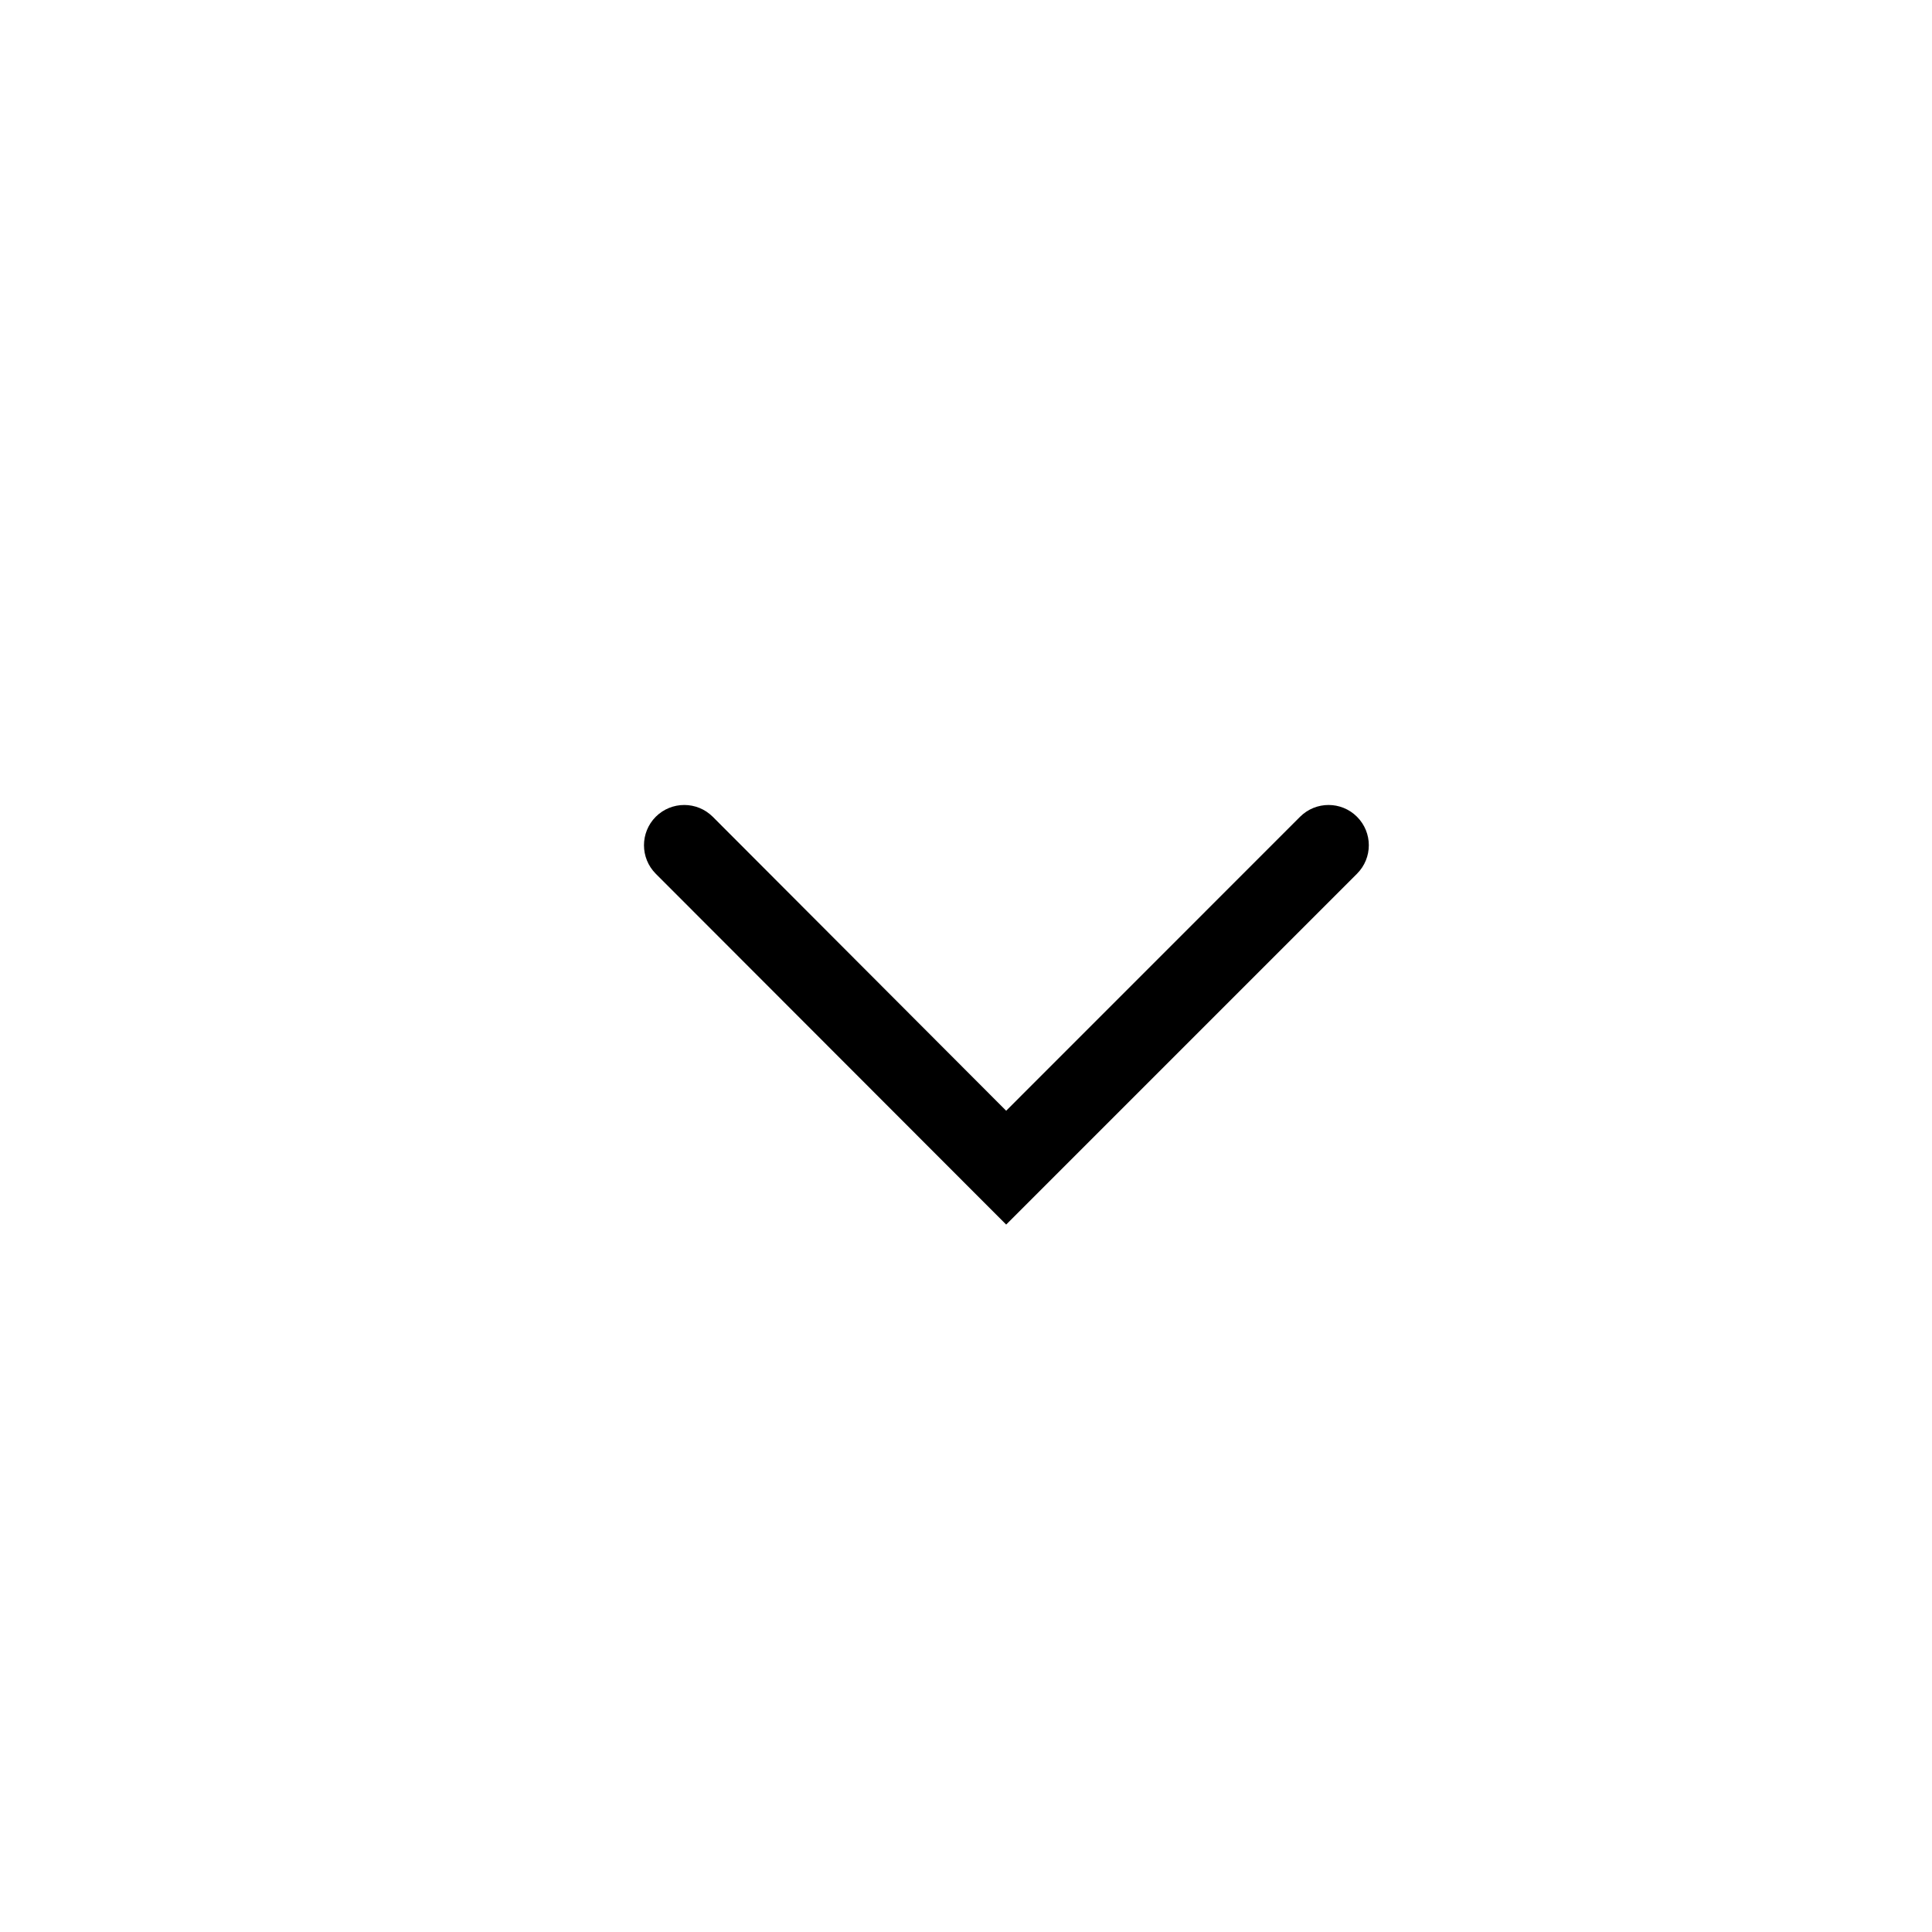
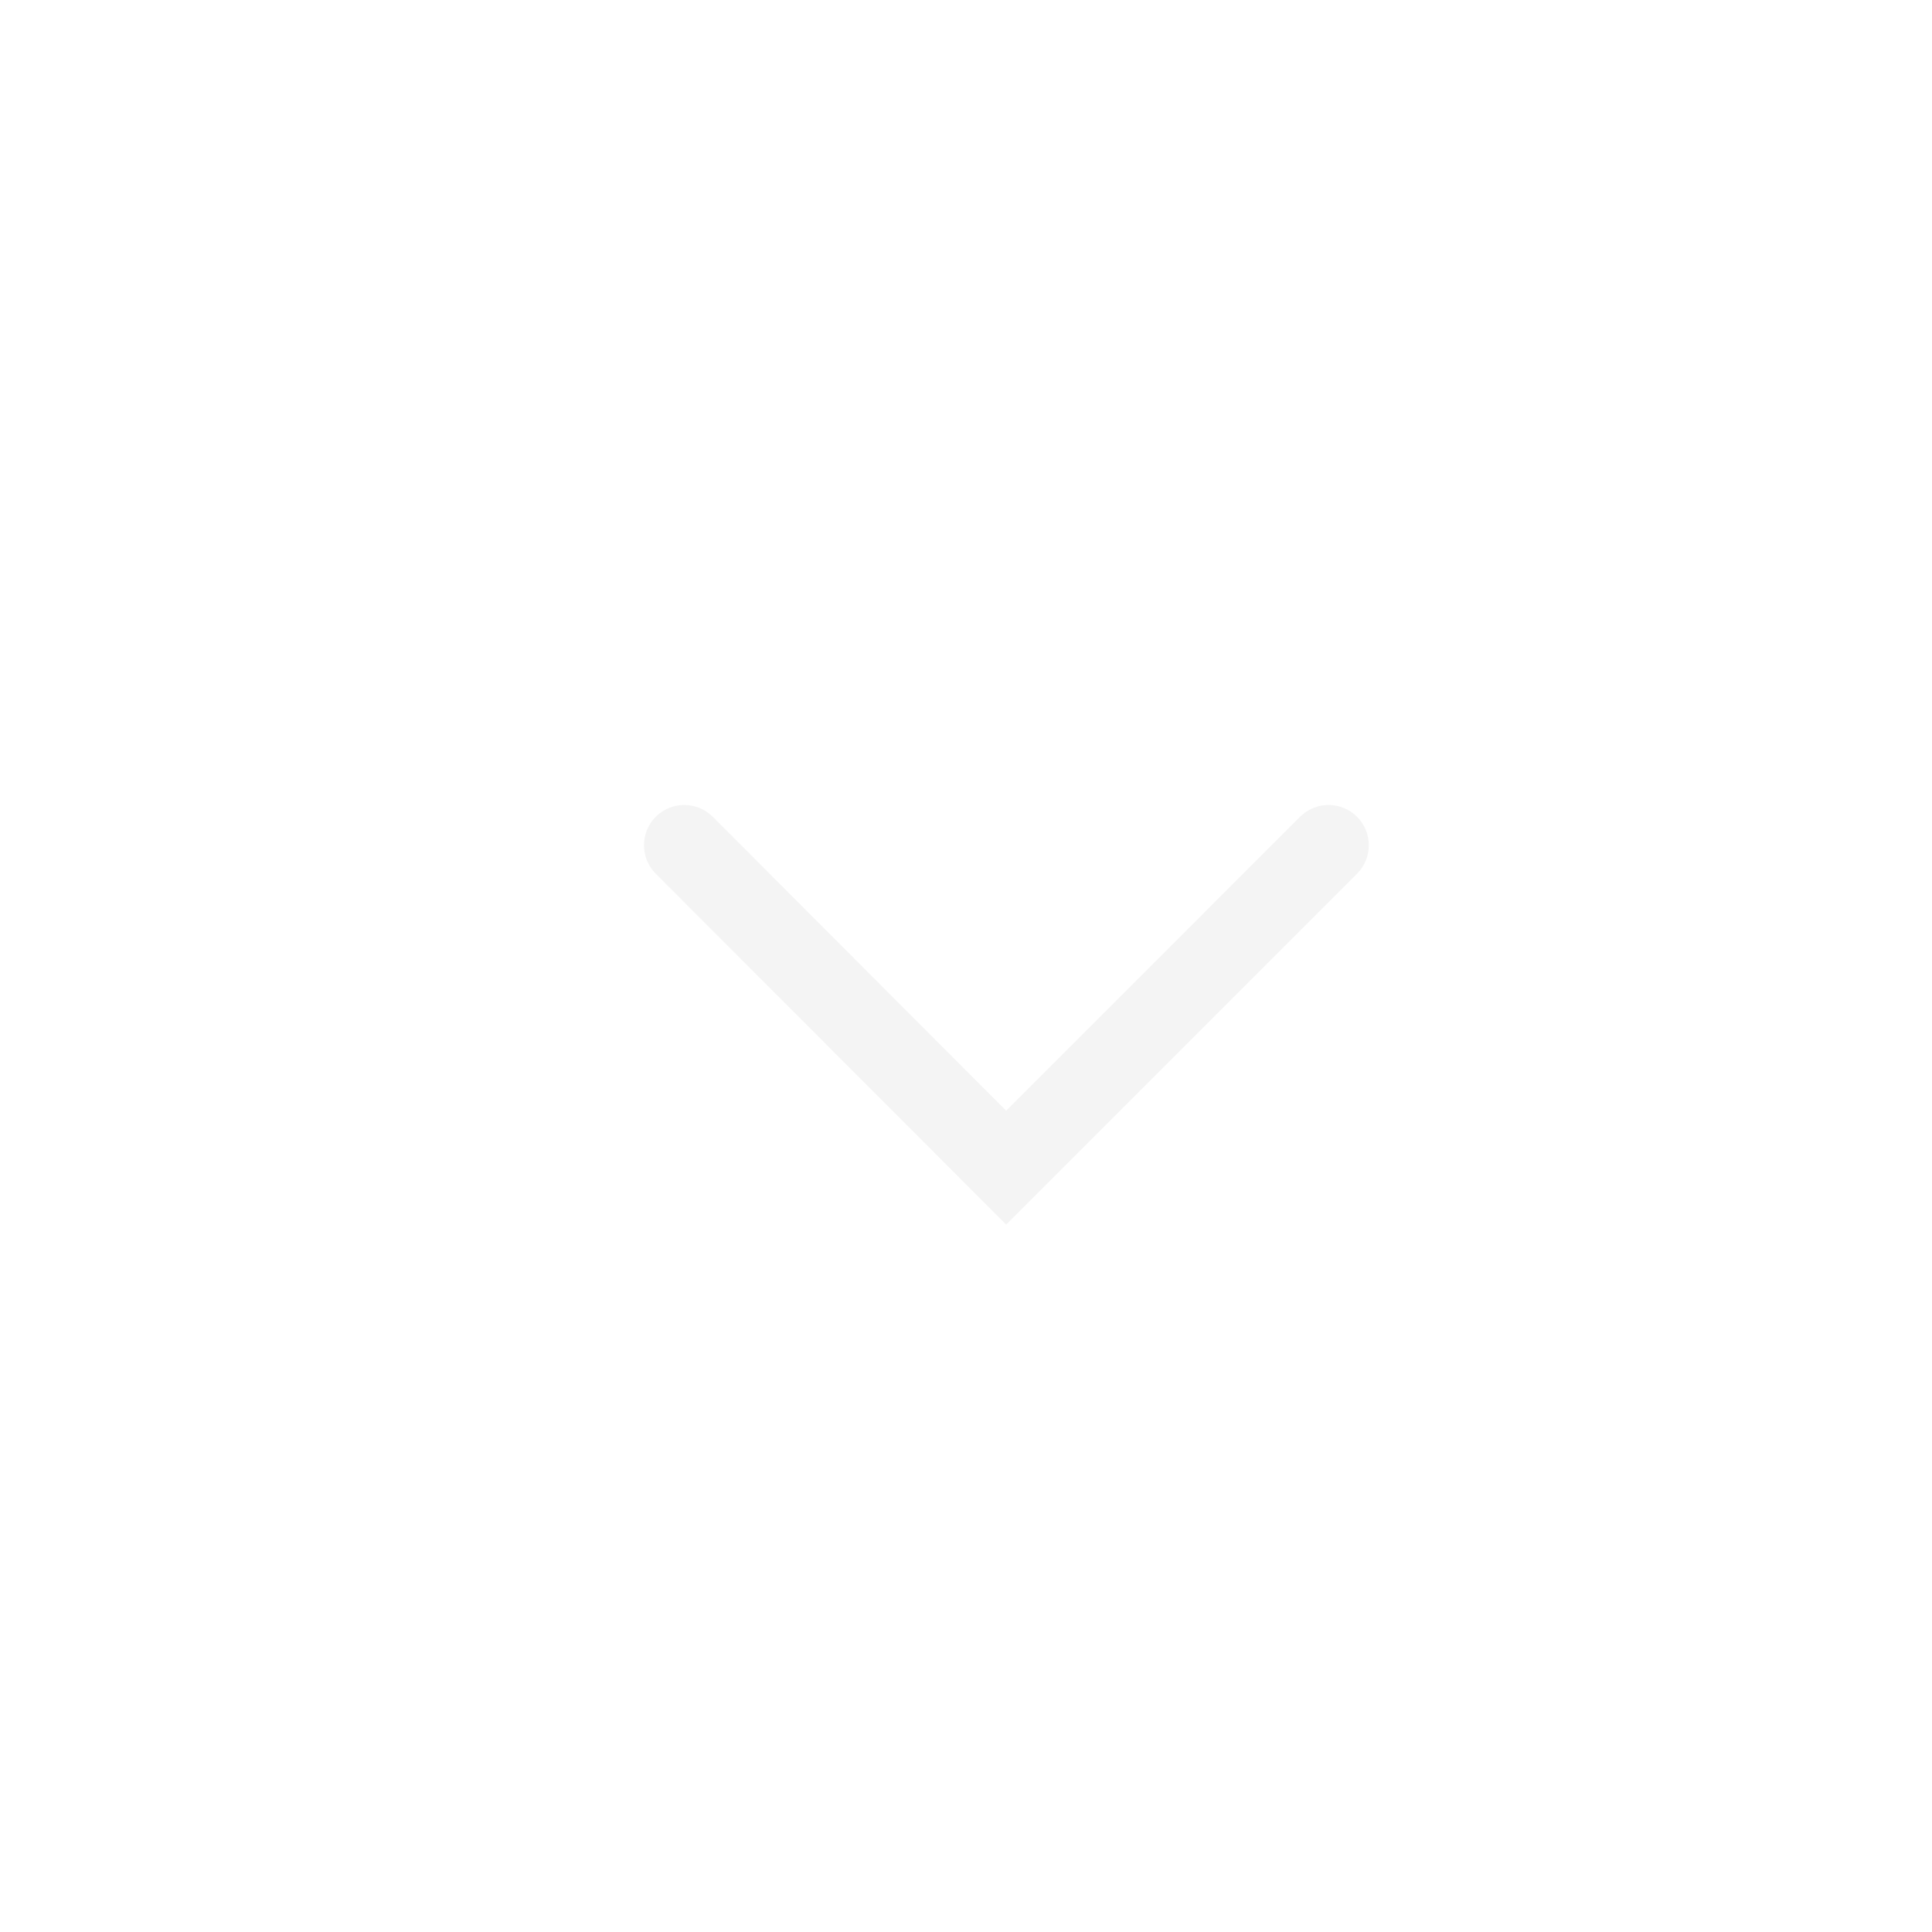
- <svg xmlns="http://www.w3.org/2000/svg" width="24" height="24" viewBox="0 0 24 24">
+ <svg xmlns="http://www.w3.org/2000/svg" fill="rgb(244, 244, 244)" width="24" height="24" viewBox="0 0 24 24">
  <path class="arrowDown" d="M8.146,10.146 C8.342,9.951 8.658,9.951 8.854,10.146 L12.499,13.798 L16.15,10.146 C16.346,9.951 16.662,9.951 16.857,10.146 C17.053,10.342 17.053,10.658 16.857,10.854 L12.499,15.212 L8.146,10.854 C7.951,10.658 7.951,10.342 8.146,10.146 Z" />
</svg>
